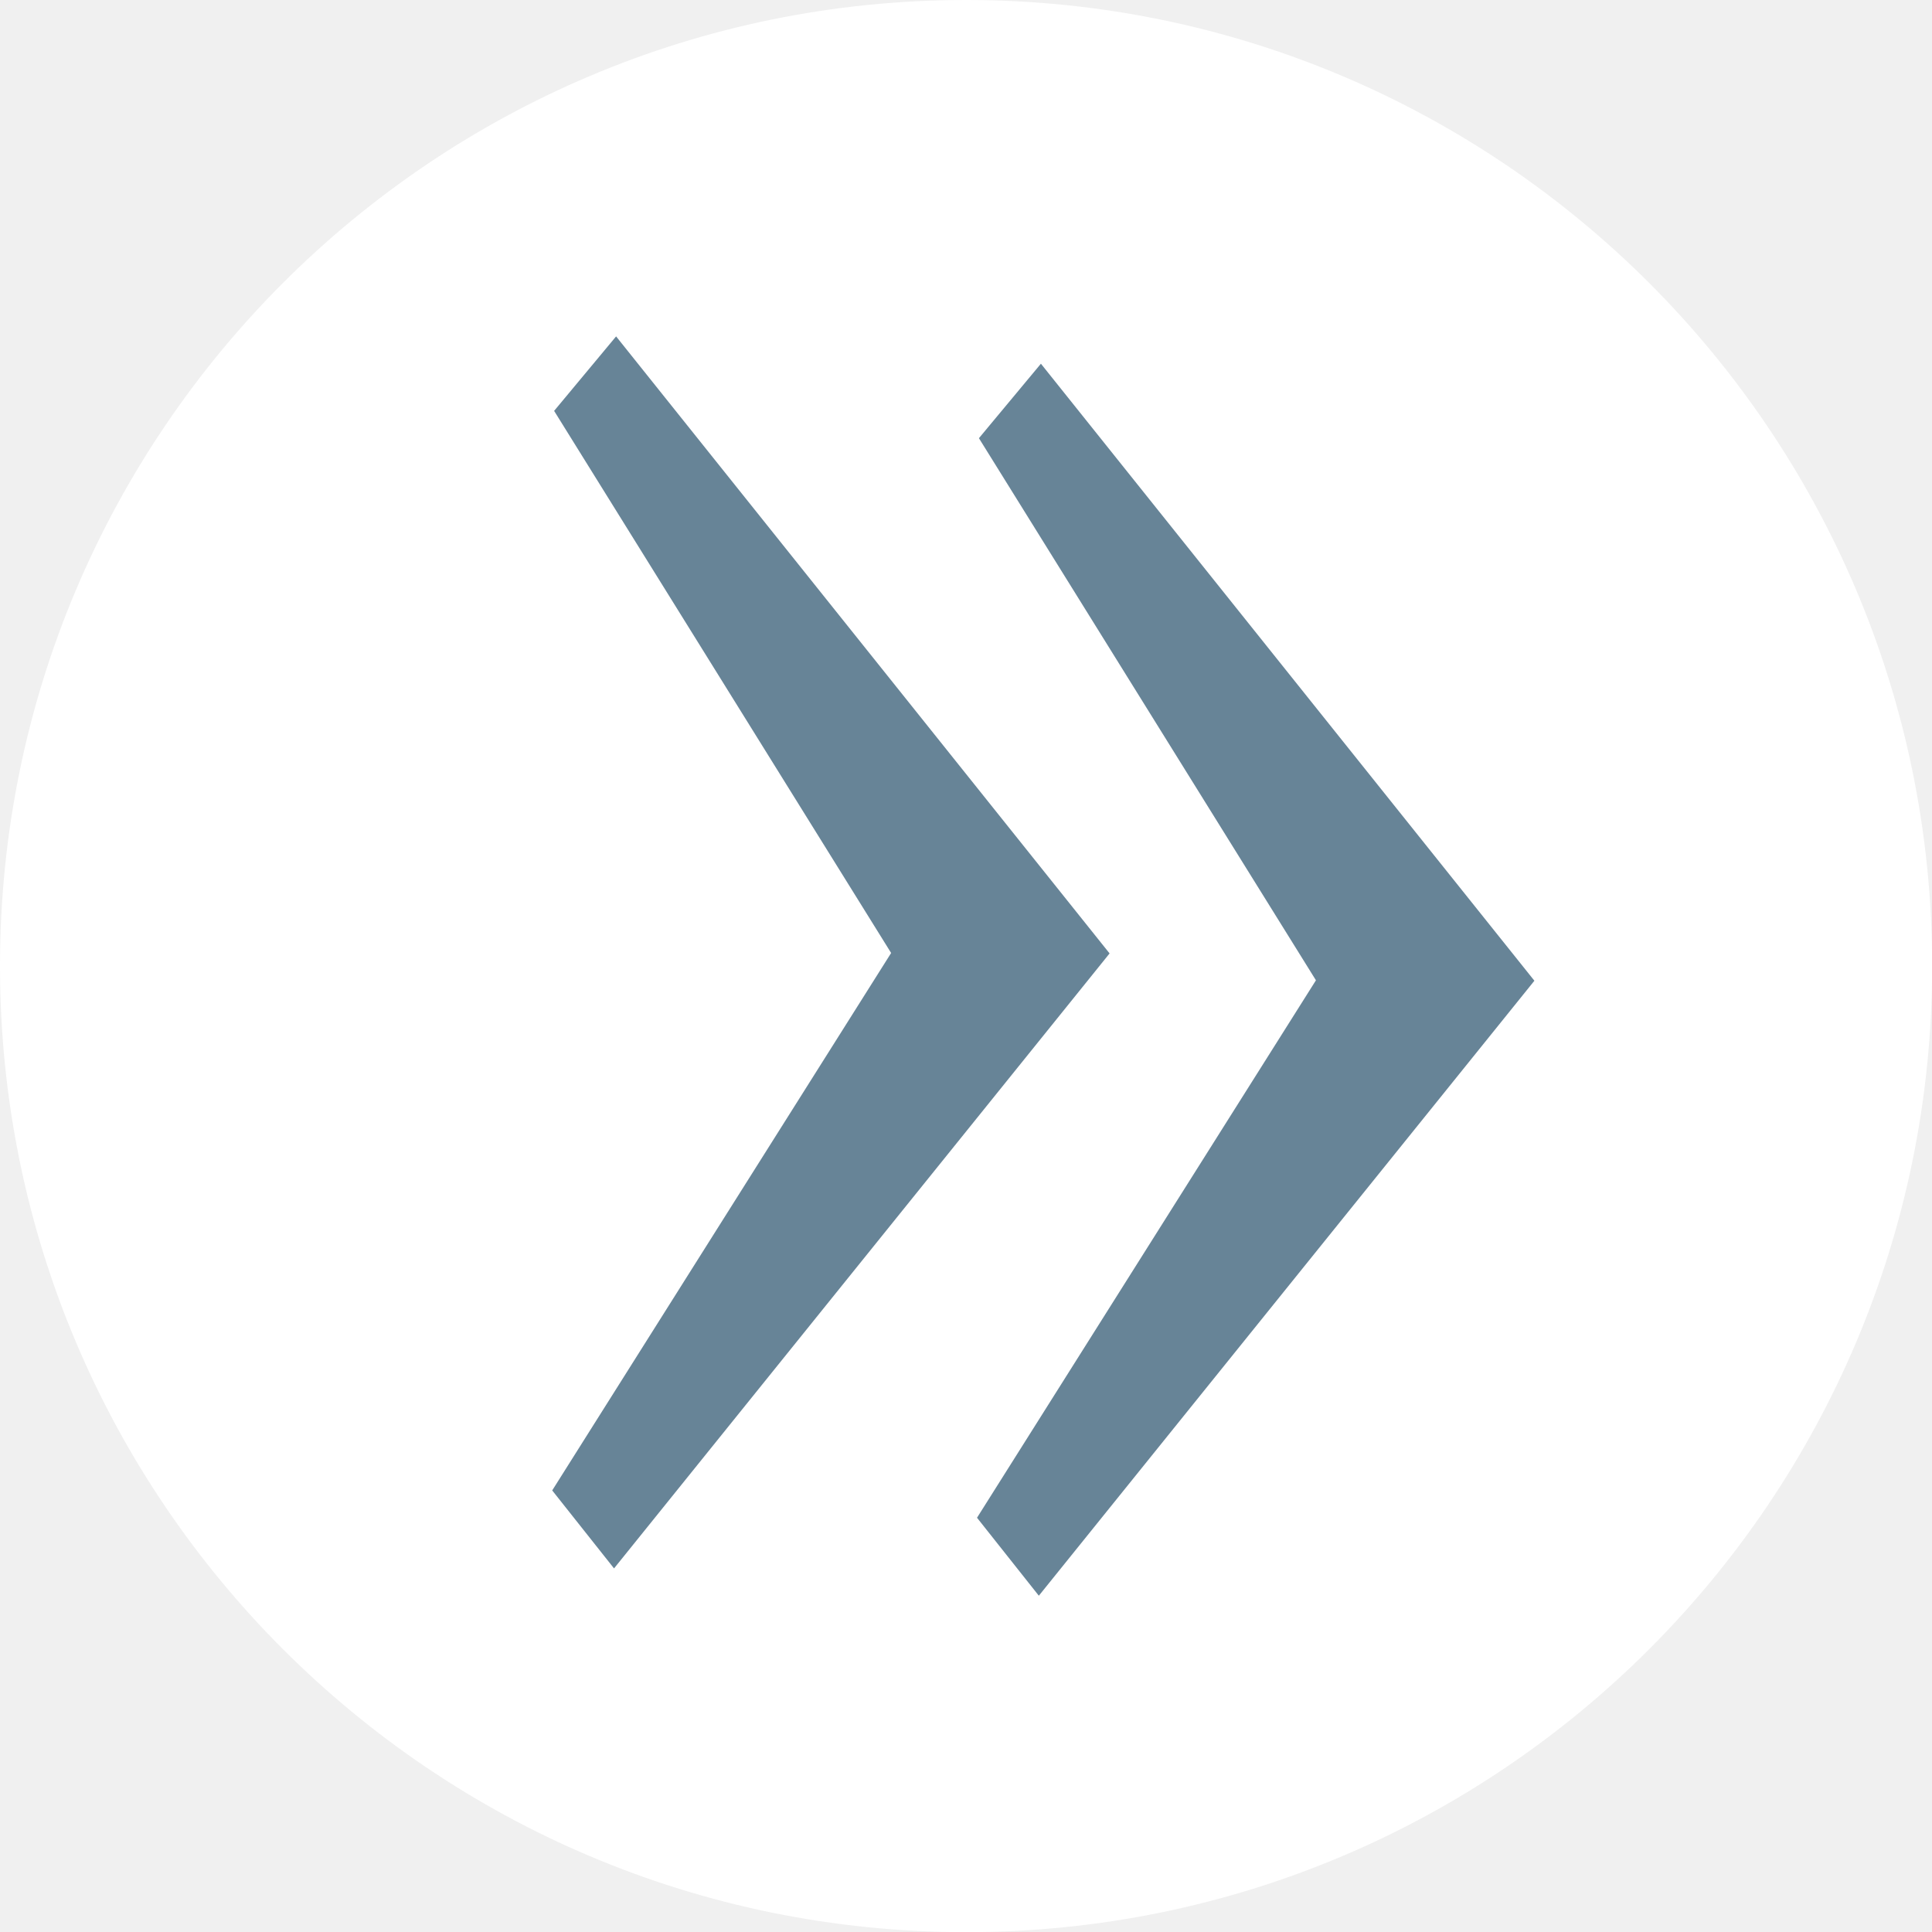
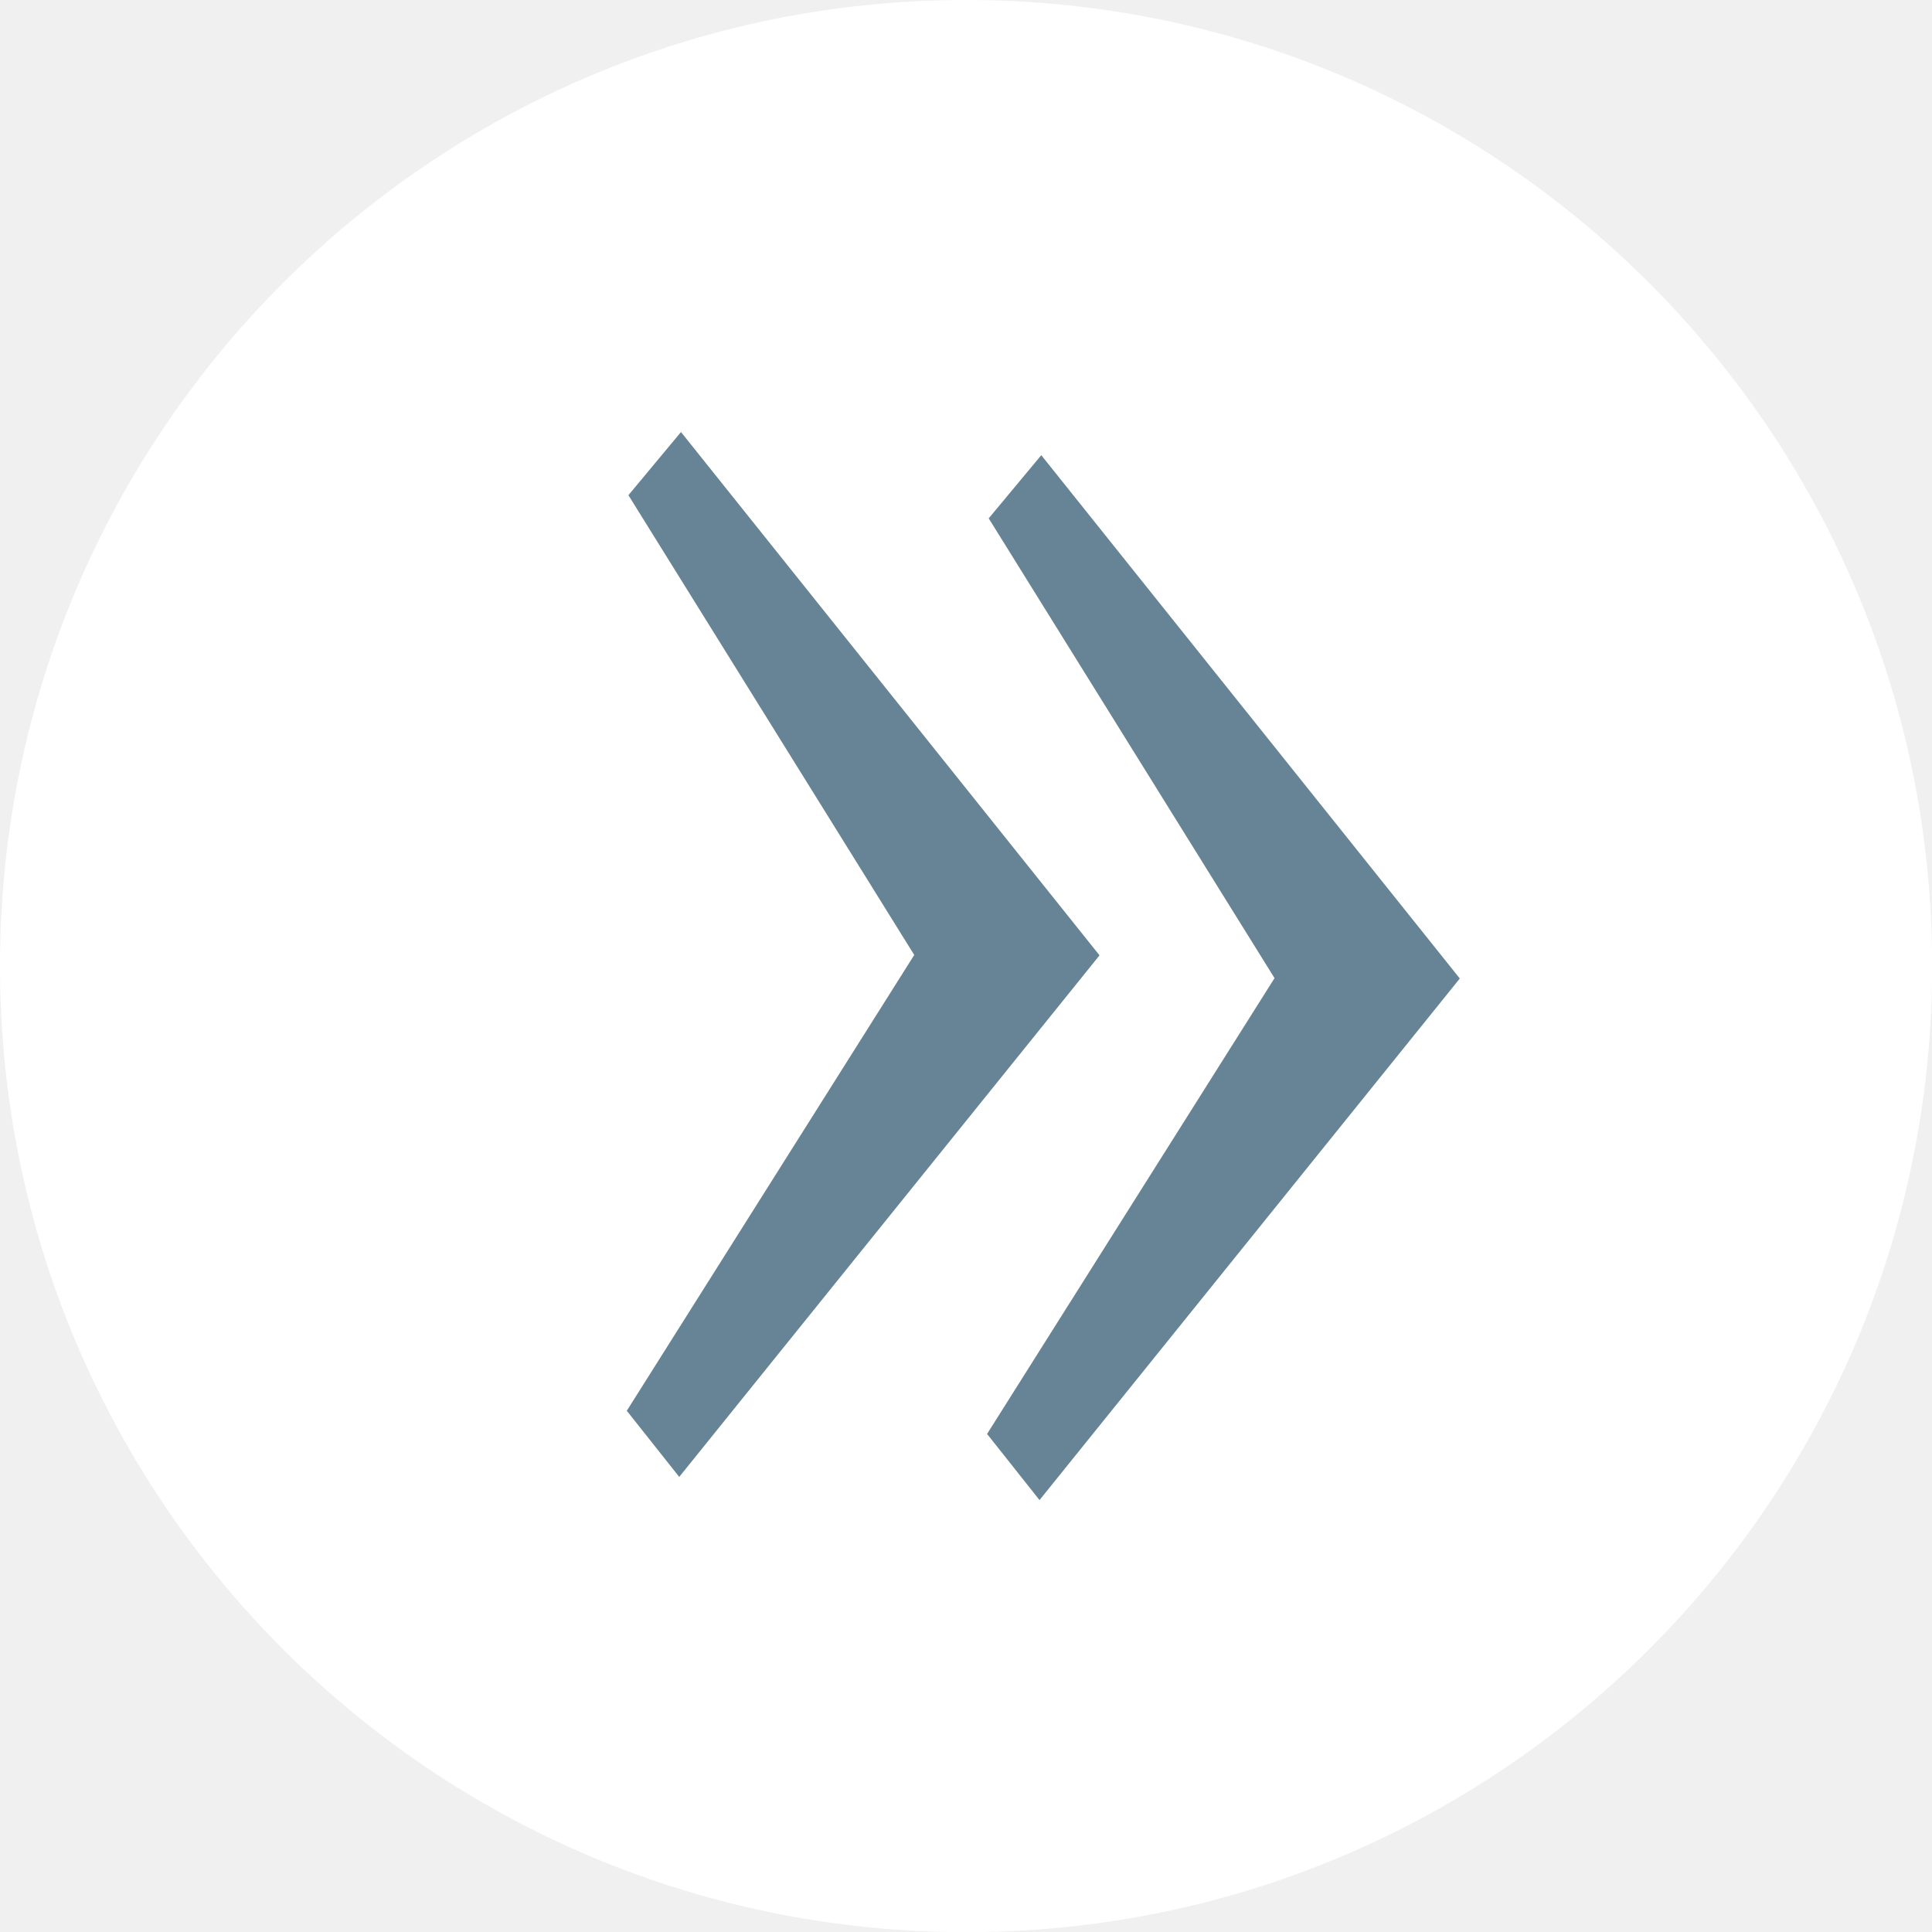
<svg xmlns="http://www.w3.org/2000/svg" xmlns:xlink="http://www.w3.org/1999/xlink" width="50" height="50" viewBox="0 0 13.229 13.229" version="1.1" id="svg2787">
  <defs id="defs2784">
    <linearGradient id="linearGradient11408">
      <stop style="stop-color:#20e551;stop-opacity:1;" offset="0.002" id="stop11404" />
      <stop style="stop-color:#349c4e;stop-opacity:1;" offset="1" id="stop11406" />
    </linearGradient>
    <linearGradient id="linearGradient11322">
      <stop style="stop-color:#f7fcfb;stop-opacity:1;" offset="0" id="stop11318" />
      <stop style="stop-color:#88d2b5;stop-opacity:1;" offset="1" id="stop11320" />
    </linearGradient>
    <linearGradient id="linearGradient8701">
      <stop style="stop-color:#b3fac8;stop-opacity:1;" offset="0" id="stop8697" />
      <stop style="stop-color:#00fd53;stop-opacity:1;" offset="1" id="stop8699" />
    </linearGradient>
    <linearGradient id="linearGradient17642">
      <stop style="stop-color:#00bc70;stop-opacity:1;" offset="0" id="stop17638" />
      <stop style="stop-color:#00bc70;stop-opacity:0;" offset="1" id="stop17640" />
    </linearGradient>
    <linearGradient xlink:href="#linearGradient29522" id="linearGradient31309" gradientUnits="userSpaceOnUse" gradientTransform="matrix(0.7932409,-0.6089079,0.7932409,0.6089079,4.892518,-8.867114)" x1="14.228" y1="-29.19" x2="3.659" y2="-18.62" />
    <linearGradient id="linearGradient29522">
      <stop style="stop-color:#d4a125;stop-opacity:1;" offset="0" id="stop29518" />
      <stop style="stop-color:#edd495;stop-opacity:1;" offset="1" id="stop29520" />
    </linearGradient>
    <linearGradient xlink:href="#linearGradient29522" id="linearGradient31385" gradientUnits="userSpaceOnUse" gradientTransform="matrix(-0.7932409,-0.6089079,-0.7932409,0.6089079,5.107999,-8.867114)" x1="14.228" y1="-29.19" x2="3.659" y2="-18.62" />
    <linearGradient xlink:href="#linearGradient29522" id="linearGradient29605" gradientUnits="userSpaceOnUse" gradientTransform="matrix(0.8001375,-0.6190755,0.8001375,0.6190755,17.50946,-0.3688092)" x1="14.228" y1="-29.19" x2="3.659" y2="-18.62" />
    <linearGradient xlink:href="#linearGradient21068" id="linearGradient83573-8" x1="22.327" y1="17.517" x2="28.831" y2="17.517" gradientUnits="userSpaceOnUse" gradientTransform="matrix(0.8725289,0,0,0.8233271,-2.722871,-7.416634)" />
    <linearGradient id="linearGradient21068">
      <stop style="stop-color:#19723e;stop-opacity:1;" offset="0" id="stop21062" />
      <stop style="stop-color:#2dcf67;stop-opacity:0.824;" offset="0.515" id="stop21064" />
      <stop style="stop-color:#cf2d2d;stop-opacity:0;" offset="1" id="stop21066" />
    </linearGradient>
    <linearGradient xlink:href="#linearGradient21076" id="linearGradient84484-3" x1="24.563" y1="12.671" x2="26.244" y2="12.671" gradientUnits="userSpaceOnUse" gradientTransform="matrix(0.8725289,0,0,0.8233271,-2.722871,-7.416634)" />
    <linearGradient id="linearGradient21076">
      <stop style="stop-color:#1e884f;stop-opacity:1;" offset="0.038" id="stop21070" />
      <stop style="stop-color:#17b682;stop-opacity:0.749;" offset="0.455" id="stop21072" />
      <stop style="stop-color:#69dec4;stop-opacity:0.7;" offset="1" id="stop21074" />
    </linearGradient>
    <radialGradient xlink:href="#linearGradient21055" id="radialGradient66391-0" cx="16.013" cy="18.754" fx="16.013" fy="18.754" r="8.276" gradientTransform="matrix(0.3015351,1.337455,-1.129338,0.1465893,25.18722,-11.26777)" gradientUnits="userSpaceOnUse" />
    <linearGradient id="linearGradient21055">
      <stop style="stop-color:#aaffc4;stop-opacity:1;" offset="0" id="stop21049" />
      <stop style="stop-color:#00fdac;stop-opacity:1;" offset="0.359" id="stop21051" />
      <stop style="stop-color:#00d981;stop-opacity:1;" offset="0.623" id="stop21057" />
      <stop style="stop-color:#00a715;stop-opacity:1;" offset="0.981" id="stop21053" />
    </linearGradient>
    <linearGradient xlink:href="#linearGradient61459" id="linearGradient61461-4" x1="54.535" y1="-88.887" x2="70.77" y2="-88.887" gradientUnits="userSpaceOnUse" gradientTransform="matrix(0.8045126,0,0,0.4162156,-38.69456,39.18533)" />
    <linearGradient id="linearGradient61459">
      <stop style="stop-color:#f8ecc0;stop-opacity:0.85;" offset="0" id="stop61455" />
      <stop style="stop-color:#fcfde9;stop-opacity:1;" offset="1" id="stop61457" />
    </linearGradient>
    <radialGradient xlink:href="#linearGradient17642" id="radialGradient17644" cx="17.264" cy="13.909" fx="17.264" fy="13.909" r="2.703" gradientTransform="matrix(-0.2127515,2.44664,-2.231765,-0.1940669,51.4745,-26.07139)" gradientUnits="userSpaceOnUse" />
    <radialGradient xlink:href="#linearGradient8701" id="radialGradient8703" cx="11.88" cy="21.375" fx="11.88" fy="21.375" r="9.475" gradientTransform="matrix(0.8337773,0,0,0.186939,34.12447,20.62778)" gradientUnits="userSpaceOnUse" />
    <linearGradient xlink:href="#linearGradient11322" id="linearGradient11324" x1="2.462" y1="22.038" x2="21.958" y2="22.038" gradientUnits="userSpaceOnUse" gradientTransform="matrix(0.8337773,0,0,0.8337773,33.84921,6.951596)" />
    <linearGradient xlink:href="#linearGradient11408" id="linearGradient11410" x1="2.633" y1="20.429" x2="21.601" y2="20.429" gradientUnits="userSpaceOnUse" gradientTransform="matrix(0.8337773,0,0,0.8337773,34.1027,6.951596)" />
    <linearGradient xlink:href="#linearGradient63860" id="linearGradient65275-5" gradientUnits="userSpaceOnUse" gradientTransform="matrix(0.6642157,0,0,0.8072664,1.878034,-1.311729)" x1="-4.886" y1="22.243" x2="31.319" y2="23.343" />
    <linearGradient id="linearGradient63860">
      <stop style="stop-color:#1b1b1b;stop-opacity:0" offset="0" id="stop63856" />
      <stop style="stop-color:#f7f7f7;stop-opacity:1;" offset="1" id="stop63858" />
    </linearGradient>
    <linearGradient xlink:href="#linearGradient21111" id="linearGradient63872-0" x1="2.214" y1="23.343" x2="31.319" y2="23.343" gradientUnits="userSpaceOnUse" gradientTransform="matrix(0.7243383,0,0,0.7249822,0.8700653,0.4085169)" />
    <linearGradient id="linearGradient21111">
      <stop style="stop-color:#0bd971;stop-opacity:1;" offset="0" id="stop21107" />
      <stop style="stop-color:#80ffb3;stop-opacity:1;" offset="1" id="stop21109" />
    </linearGradient>
    <linearGradient xlink:href="#linearGradient63860" id="linearGradient63862-3" x1="-4.886" y1="22.243" x2="31.319" y2="23.343" gradientUnits="userSpaceOnUse" gradientTransform="matrix(0.7243383,0,0,0.7249822,0.8700653,0.4085169)" />
    <linearGradient xlink:href="#linearGradient21727" id="linearGradient64363-4" x1="5.702" y1="22.951" x2="27.83" y2="22.951" gradientUnits="userSpaceOnUse" gradientTransform="matrix(0.6772691,0,0,0.7216639,1.91215,0.4857219)" />
    <linearGradient id="linearGradient21727">
      <stop style="stop-color:#c3e5dd;stop-opacity:1;" offset="0" id="stop21723" />
      <stop style="stop-color:#ffffff;stop-opacity:1;" offset="1" id="stop21725" />
    </linearGradient>
    <linearGradient xlink:href="#linearGradient21733" id="linearGradient64858-7" x1="8.565" y1="23.251" x2="24.967" y2="23.251" gradientUnits="userSpaceOnUse" gradientTransform="matrix(0.6654302,0,0,0.7446012,2.002262,0.140221)" />
    <linearGradient id="linearGradient21733">
      <stop style="stop-color:#ffffff;stop-opacity:1;" offset="0" id="stop21729" />
      <stop style="stop-color:#effff9;stop-opacity:1;" offset="1" id="stop21731" />
    </linearGradient>
    <radialGradient xlink:href="#linearGradient21741" id="radialGradient66381-3" cx="16.401" cy="22.166" fx="16.401" fy="22.166" r="4.702" gradientTransform="matrix(0.01616065,0.5691141,-0.9700096,0.03036334,34.30965,6.845738)" gradientUnits="userSpaceOnUse" />
    <linearGradient id="linearGradient21741">
      <stop style="stop-color:#484d4e;stop-opacity:1;" offset="0" id="stop21735" />
      <stop style="stop-color:#585e60;stop-opacity:0.996;" offset="0.67" id="stop21737" />
      <stop style="stop-color:#e6f6fb;stop-opacity:0.994;" offset="1" id="stop21739" />
    </linearGradient>
    <linearGradient xlink:href="#linearGradient21068" id="linearGradient83573-8-7" x1="22.327" y1="17.517" x2="28.831" y2="17.517" gradientUnits="userSpaceOnUse" gradientTransform="matrix(0.7724669,0,0,0.8110304,0.06312567,-1.119173)" />
    <linearGradient xlink:href="#linearGradient21076" id="linearGradient84484-3-6" x1="24.563" y1="12.671" x2="26.244" y2="12.671" gradientUnits="userSpaceOnUse" gradientTransform="matrix(0.7724669,0,0,0.8110304,0.06312567,-1.119173)" />
    <radialGradient xlink:href="#linearGradient21055" id="radialGradient66391-0-7" cx="16.013" cy="18.754" fx="16.013" fy="18.754" r="8.276" gradientTransform="matrix(0.3070299,1.884384,-1.149917,0.2065345,26.39631,-23.75415)" gradientUnits="userSpaceOnUse" />
    <linearGradient xlink:href="#linearGradient61459-1" id="linearGradient61461-4-6" x1="54.535" y1="-88.887" x2="70.77" y2="-88.887" gradientUnits="userSpaceOnUse" gradientTransform="matrix(0.7001275,0,0,0.7350795,-31.0237,71.70346)" />
    <linearGradient id="linearGradient61459-1">
      <stop style="stop-color:#ed7a59;stop-opacity:0.85;" offset="0" id="stop61455-5" />
      <stop style="stop-color:#ffeb84;stop-opacity:1;" offset="1" id="stop61457-1" />
    </linearGradient>
    <radialGradient xlink:href="#linearGradient26494" id="radialGradient26524" cx="225.725" cy="80.745" fx="225.725" fy="80.745" r="53.882" gradientTransform="matrix(0.1787503,0,0,0.03689184,-32.93899,28.14946)" gradientUnits="userSpaceOnUse" />
    <linearGradient id="linearGradient26494">
      <stop style="stop-color:#99a29f;stop-opacity:0.322;" offset="0.011" id="stop26522" />
      <stop style="stop-color:#99a29f;stop-opacity:1;" offset="0.528" id="stop26490" />
      <stop style="stop-color:#99a29f;stop-opacity:0.239;" offset="0.99" id="stop26498" />
    </linearGradient>
    <linearGradient xlink:href="#linearGradient23178" id="linearGradient23180" x1="195.85" y1="74.169" x2="250.628" y2="74.642" gradientUnits="userSpaceOnUse" gradientTransform="matrix(0.2101071,0,0,0.1215202,-34.62946,13.58438)" />
    <linearGradient id="linearGradient23178">
      <stop style="stop-color:#32d274;stop-opacity:1;" offset="0" id="stop23174" />
      <stop style="stop-color:#1f894b;stop-opacity:1;" offset="1" id="stop23176" />
    </linearGradient>
    <radialGradient xlink:href="#linearGradient10987" id="radialGradient10989" cx="182.714" cy="129.24" fx="182.714" fy="129.24" r="73.186" gradientTransform="matrix(0.1459242,-0.00321448,0.00112825,0.04982063,-17.48404,15.25418)" gradientUnits="userSpaceOnUse" />
    <linearGradient id="linearGradient10987">
      <stop style="stop-color:#b6fed6;stop-opacity:0.998;" offset="0" id="stop10985" />
      <stop style="stop-color:#01ee75;stop-opacity:1;" offset="1" id="stop10983" />
    </linearGradient>
    <linearGradient xlink:href="#linearGradient25653" id="linearGradient25655" x1="236.925" y1="58.199" x2="274.217" y2="58.199" gradientUnits="userSpaceOnUse" gradientTransform="matrix(0.2077166,0,0,0.1787159,-34.0242,8.964821)" />
    <linearGradient id="linearGradient25653">
      <stop style="stop-color:#00bc70;stop-opacity:1;" offset="0" id="stop25649" />
      <stop style="stop-color:#00af68;stop-opacity:0.998;" offset="1" id="stop25651" />
    </linearGradient>
    <linearGradient xlink:href="#linearGradient25665" id="linearGradient25667" x1="175.371" y1="67.037" x2="264.754" y2="67.037" gradientUnits="userSpaceOnUse" gradientTransform="matrix(0.1948145,0,0,0.08206342,-30.60122,14.96389)" />
    <linearGradient id="linearGradient25665">
      <stop style="stop-color:#fffdfd;stop-opacity:1;" offset="0" id="stop25661" />
      <stop style="stop-color:#cdcdcd;stop-opacity:1;" offset="1" id="stop25663" />
    </linearGradient>
    <linearGradient xlink:href="#linearGradient23168" id="linearGradient23170" x1="24.265" y1="166.045" x2="156.764" y2="166.045" gradientUnits="userSpaceOnUse" />
    <linearGradient id="linearGradient23168">
      <stop style="stop-color:#65f0aa;stop-opacity:1;" offset="0" id="stop23166" />
      <stop style="stop-color:#5fe8a3;stop-opacity:1;" offset="0.397" id="stop25657" />
      <stop style="stop-color:#0d8246;stop-opacity:1;" offset="1" id="stop23164" />
    </linearGradient>
    <radialGradient xlink:href="#linearGradient20194" id="radialGradient20188" cx="56.814" cy="123.64" fx="56.814" fy="123.64" r="25.544" gradientTransform="matrix(0.1281097,0.6883352,-0.4548359,0.2774543,57.40055,-59.13106)" gradientUnits="userSpaceOnUse" />
    <linearGradient id="linearGradient20194">
      <stop style="stop-color:#dffff4;stop-opacity:1;" offset="0" id="stop20190" />
      <stop style="stop-color:#18f791;stop-opacity:0.996;" offset="0.5" id="stop23108" />
      <stop style="stop-color:#00c36f;stop-opacity:0.996;" offset="1" id="stop20192" />
    </linearGradient>
    <linearGradient xlink:href="#linearGradient21068" id="linearGradient24354" gradientUnits="userSpaceOnUse" gradientTransform="matrix(0.8520488,0,0,0.8945853,-0.739344,-1.340035)" x1="22.327" y1="17.517" x2="28.831" y2="17.517" />
    <linearGradient xlink:href="#linearGradient21076" id="linearGradient24356" gradientUnits="userSpaceOnUse" gradientTransform="matrix(0.8520488,0,0,0.8945853,-0.739344,-1.340035)" x1="24.563" y1="12.671" x2="26.244" y2="12.671" />
    <radialGradient xlink:href="#linearGradient23104" id="radialGradient23106" cx="202.584" cy="-5.714" fx="202.584" fy="-5.714" r="44.126" gradientTransform="matrix(-0.1344801,-0.0060009,0.00142355,-0.04642894,39.25108,12.8643)" gradientUnits="userSpaceOnUse" />
    <linearGradient id="linearGradient23104">
      <stop style="stop-color:#a09d99;stop-opacity:1;" offset="0.237" id="stop23100" />
      <stop style="stop-color:#d3d3d3;stop-opacity:1;" offset="1" id="stop23102" />
    </linearGradient>
    <linearGradient xlink:href="#linearGradient23168" id="linearGradient33844" gradientUnits="userSpaceOnUse" x1="24.265" y1="166.045" x2="156.764" y2="166.045" />
    <linearGradient xlink:href="#linearGradient23168" id="linearGradient33846" gradientUnits="userSpaceOnUse" x1="24.265" y1="166.045" x2="156.764" y2="166.045" />
  </defs>
  <g id="layer1">
    <g id="g117847" transform="translate(-85.68201,-18.42902)">
      <path id="rect29651" style="fill:#b89644;fill-opacity:1;fill-rule:evenodd;stroke-width:0.253" d="m -35.605,27.319 c -0.493,-1e-6 -0.985,0.145 -1.362,0.435 l -11.147,8.557 h 0.002 V 52.708 h 25.015 V 36.311 h 0.002 L -34.243,27.754 c -0.377,-0.29 -0.87,-0.435 -1.363,-0.435 z" />
      <rect style="mix-blend-mode:multiply;fill:#ddd3d3;fill-opacity:1;fill-rule:evenodd;stroke-width:0.259" id="rect31549-1" width="22.808" height="19.408" x="-46.973" y="31.063" />
      <rect style="fill:#ffffff;fill-rule:evenodd;stroke-width:0.265" id="rect31549" width="22.101" height="20.893" x="-46.656" y="31.253" />
      <text xml:space="preserve" style="font-style:normal;font-weight:normal;font-size:15.525px;line-height:1.25;font-family:sans-serif;fill:#000000;fill-opacity:1;stroke:none;stroke-width:0.243" x="-31.271" y="52.283" id="text33454" transform="matrix(0.9981024,0.2998089,-0.2238531,0.9346605,0,0)">
        <tspan id="tspan33452" style="font-style:normal;font-variant:normal;font-weight:bold;font-stretch:normal;font-size:15.525px;font-family:Amiri;-inkscape-font-specification:'Amiri Bold';fill:#ff2e2e;fill-opacity:1;stroke-width:0.243" x="-31.271" y="52.283">@</tspan>
      </text>
      <path id="path31562" style="mix-blend-mode:normal;fill:#c5a761;fill-opacity:1;stroke:#000000;stroke-width:0;stroke-linecap:butt;stroke-linejoin:miter;stroke-dasharray:none;stroke-opacity:1" d="m -24.548,36.496 -11.088,7.975 -11.019,-7.925 v 2.948 l 9.954,8.797 h 1.995 l -0.003,-0.05 h 0.208 l 9.953,-8.798 z" />
      <g id="g31560" transform="matrix(1,0,0,0.991651,-40.60526,66.98862)">
        <g id="g31553">
          <path id="rect29033-76-4" style="fill:url(#linearGradient31309);fill-opacity:1;fill-rule:evenodd;stroke-width:0.295" d="m -7.509,-30.936 v 16.535 c 0.453,10e-7 0.906,-0.133 1.253,-0.399 l 10.25,-7.868 -10.25,-7.868 c -0.347,-0.266 -0.8,-0.399 -1.253,-0.399 z" />
          <path id="rect29033-76-4-0" style="fill:url(#linearGradient31385);fill-opacity:1;fill-rule:evenodd;stroke-width:0.295" d="m 17.51,-30.936 v 16.535 c -0.453,10e-7 -0.906,-0.133 -1.253,-0.399 L 6.007,-22.668 16.257,-30.537 c 0.347,-0.266 0.8,-0.399 1.253,-0.399 z" />
        </g>
        <path id="rect29033-76-0" style="fill:#b89644;fill-opacity:1;fill-rule:evenodd;stroke-width:0.319" d="m 5,-23.668 c -0.473,-1e-6 -0.945,0.149 -1.307,0.448 l -10.696,8.82 H 17.003 L 6.307,-23.221 C 5.945,-23.519 5.473,-23.668 5,-23.668 Z" />
        <path id="rect29033-76" style="fill:url(#linearGradient29605);fill-opacity:1;fill-rule:evenodd;stroke-width:0.299" d="m 5,-22.806 c -0.457,-1e-6 -0.913,0.135 -1.264,0.406 l -10.339,8 H 16.603 L 6.264,-22.4 c -0.35,-0.271 -0.807,-0.406 -1.264,-0.406 z" />
      </g>
    </g>
    <g id="g17118">
      <path id="path59980-7-4-2-7-3-6" style="fill:#00b635;fill-opacity:1;fill-rule:evenodd;stroke:#ffffff;stroke-width:0;stroke-dasharray:none;stroke-opacity:1" d="m 37.939,25.076 a 6.097,1.786 0 0 0 6.091,1.73 6.097,1.786 0 0 0 6.091,-1.73 z" />
      <path id="path59980-7-4-2-7-3" style="fill:url(#radialGradient8703);fill-rule:evenodd;stroke:#ffffff;stroke-width:0" d="m 51.661,24.624 c -10e-7,0.788 -3.417,1.427 -7.631,1.427 -2.553,0 -4.661,-0.303 -6.047,-0.663 -0.902,-0.234 -1.585,-0.453 -1.585,-0.764 -10e-7,-0.788 3.417,-1.427 7.631,-1.427 4.215,0 7.631,0.639 7.631,1.427 z" />
      <path style="fill:#00b635;fill-opacity:0;stroke:url(#linearGradient11410);stroke-width:0.584;stroke-linecap:round;stroke-linejoin:round;stroke-miterlimit:8;stroke-dasharray:none;stroke-opacity:1;paint-order:fill markers stroke;stop-color:#000000" d="m 36.589,24.437 c 0.919,-0.638 4.098,-1.18 7.313,-1.18 3.216,0 7.143,0.737 7.918,1.454" id="path10396-9" />
      <g id="g10453" transform="matrix(0.8337773,0,0,0.8337773,34.30774,6.715709)">
        <g id="g16335" transform="matrix(0.8694753,0,0,0.8694753,1.520244,10.32853)">
          <path style="fill:#39ffba;fill-opacity:1;stroke:#000000;stroke-width:0;stroke-linecap:butt;stroke-linejoin:miter;stroke-dasharray:none;stroke-opacity:1" d="m 18.546,2.707 c 0.35,-0.33 2.053,-1.849 3.492,-0.653 1.203,1 1.27,3.045 -0.317,4.528 -1.587,1.482 -3.088,1.806 -3.665,2.399 -0.577,0.593 -0.923,0.539 -1.097,0.35 -0.018,-1.161 0.468,-1.627 0.952,-1.886 1.039,-0.404 2.828,-1.186 3.521,-2.156 0.693,-0.97 1.01,-1.861 0.202,-2.481 C 20.826,2.187 19.008,3.482 18.691,4.156 18.345,4.889 17.919,3.299 18.489,2.761 Z" id="path66789-2" />
          <path style="fill:url(#linearGradient83573-8);fill-opacity:1;stroke:#000000;stroke-width:0;stroke-linecap:butt;stroke-linejoin:miter;stroke-dasharray:none;stroke-opacity:1" d="m 18.171,7.295 c 1.47,-0.621 2.926,-1.213 3.554,-2.486 0.367,-0.809 0.65,-0.884 0.303,0.155 -0.347,1.04 -0.755,1.425 -1.388,1.906 -0.633,0.481 -0.775,0.789 -0.082,0.385 0.694,-0.404 1.571,-1.29 1.714,-1.675 0.143,-0.385 0.221,0.149 -0.677,1.074 -1.111,1.144 -3.153,2.068 -3.7,2.488 -0.31,0.239 -0.723,0.647 -1.054,0.714 -0.185,0.037 -0.003,-0.018 0.004,-0.194 0.595,-1.741 0.005,-1.631 1.325,-2.367 z" id="path68033-3" />
          <path style="fill:url(#linearGradient84484-3);fill-opacity:1;stroke:#000000;stroke-width:0;stroke-linecap:butt;stroke-linejoin:miter;stroke-dasharray:none;stroke-opacity:1" d="m 19.772,1.839 c 0.198,0.222 0.486,0.573 0.369,1.07 0,0 -0.926,0.461 -1.352,1.16 C 18.602,4.377 18.647,2.974 18.842,2.457 19.217,2.126 19.5,1.975 19.772,1.839 Z" id="path68035-7" />
        </g>
        <path id="path60967-91" style="fill:url(#radialGradient66391-0);fill-opacity:1;fill-rule:evenodd;stroke:#576e14;stroke-width:0;stroke-dasharray:none;stroke-opacity:1" d="m 11.875,8.719 c -3.364,-0.011 -6.108,0.747 -6.236,2.052 -0.026,0.432 0.004,0.884 0.098,1.351 0.194,0.967 0.427,4.3 0.771,6.037 0.173,0.875 0.843,2.129 1.407,2.748 0.974,1.07 2.117,1.557 4.03,1.557 1.757,0 2.906,-0.399 3.747,-1.323 0.604,-0.664 1.163,-2.013 1.46,-3.01 0.303,-1.018 1.008,-4.862 1.144,-5.894 0.068,-0.518 0.072,-0.876 0.09,-1.427 -1.292,-1.745 -5.097,-2.086 -6.51,-2.091 z" />
        <path id="path60967-9-0" style="mix-blend-mode:normal;fill:url(#radialGradient17644);fill-opacity:1;fill-rule:evenodd;stroke:#576e14;stroke-width:0;stroke-dasharray:none;stroke-opacity:1" d="m 13.681,22.275 c 2.699,-0.155 3.373,-3.723 3.926,-6.211 0.253,-1.137 0.494,-2.135 0.616,-3.309 0.067,-0.645 0.233,-1.385 0.161,-1.965 0.247,-0.308 -0.15,-0.49 -0.224,-0.627 -0.008,0.085 -0.017,0.17 -0.027,0.255 -0.195,0.907 -1.199,0.997 -2.771,1.453 0.091,2.185 -0.229,9.377 -1.681,10.404 z" />
        <ellipse style="fill:none;fill-opacity:1;fill-rule:evenodd;stroke:#ffffff;stroke-width:0.645;stroke-dasharray:none;stroke-opacity:1" id="path59980-7-4-2-7" cx="12.051" cy="10.291" rx="6.206" ry="1.571" />
        <g id="g16307" transform="matrix(0.8868312,0,0,0.8694753,1.661874,7.889693)">
          <ellipse style="fill:none;fill-rule:evenodd;stroke:#000000;stroke-width:0;stroke-dasharray:none;stroke-opacity:1" id="path59980-7-4-6" cx="11.71" cy="2.777" rx="6.445" ry="1.506" />
          <path id="path59980-7-4-5-9" style="fill:url(#linearGradient61461-4);fill-opacity:1;fill-rule:evenodd;stroke:#000000;stroke-width:0;stroke-dasharray:none;stroke-opacity:1" d="M 11.599,1.203 C 8.04,1.203 5.094,1.945 5.094,2.777 5.438,3.379 6.769,3.589 7.141,3.746 8.237,3.195 8.575,3.122 11.595,3.121 c 2.969,4.463e-4 3.749,0.169 4.647,0.617 -0.188,0.141 2.138,-0.329 2.096,-0.961 1.05e-4,-0.832 -2.625,-1.575 -6.738,-1.575 z" />
          <path id="path59980-7-4-8-5" style="fill:#803300;fill-opacity:1;fill-rule:evenodd;stroke:#000000;stroke-width:0;stroke-dasharray:none;stroke-opacity:1" d="M 11.604,2.998 C 8.714,2.998 7.546,3.467 7.238,3.652 7.802,4.035 10.18,4.354 11.91,4.354 14.03,4.279 15.893,4.03 16.288,3.658 15.69,3.358 14.351,2.983 11.604,2.998 Z" />
        </g>
      </g>
      <path style="fill:#00ff00;fill-opacity:0;stroke:url(#linearGradient11324);stroke-width:0.75;stroke-linecap:round;stroke-linejoin:round;stroke-miterlimit:8;stroke-dasharray:none;stroke-opacity:1;paint-order:fill markers stroke;stop-color:#000000" d="m 36.618,24.662 c 0.179,0.536 4.009,1.303 7.282,1.303 3.273,0 7.105,-0.491 7.882,-1.095" id="path10396" />
    </g>
    <g id="g2653" transform="matrix(0.8580105,0,0,0.7355551,-27.88496,5.860708)">
      <path id="path59980-7-4-4-38-6-6" style="fill:#509e8f;fill-opacity:1;fill-rule:evenodd;stroke:url(#linearGradient65275-5);stroke-width:0" d="m 22.68,17.532 c 0,3.788 -5.163,5.761 -9.487,5.854 -4.324,0.093 -9.745,-2.128 -9.845,-5.854 -0.091,-3.41 4.328,-6.177 9.666,-6.177 5.338,0 9.666,2.766 9.666,6.177 z" />
      <ellipse style="fill:url(#linearGradient63872-0);fill-opacity:1;fill-rule:evenodd;stroke:url(#linearGradient63862-3);stroke-width:0;stroke-dasharray:none;stroke-opacity:1" id="path59980-7-4-4-38-8" cx="13.015" cy="17.332" rx="10.541" ry="5.548" />
      <path style="fill:url(#linearGradient64363-4);fill-opacity:1;fill-rule:evenodd;stroke:#000000;stroke-width:0;stroke-dasharray:none;stroke-opacity:1" d="m 13.268,13.161 a 7.494,3.887 0 0 0 -7.494,3.887 7.494,3.887 0 0 0 7.494,3.887 7.494,3.887 0 0 0 7.493,-3.887 7.494,3.887 0 0 0 -7.493,-3.887 z" id="path59980-7-4-4-3-2-6" />
      <path style="fill:url(#linearGradient64858-7);fill-opacity:1;fill-rule:evenodd;stroke:none;stroke-width:0;stroke-dasharray:none;stroke-opacity:1" d="m 13.159,14.549 a 5.457,2.904 0 0 1 5.457,2.904 5.457,2.904 0 0 1 -5.457,2.903 5.457,2.904 0 0 1 -5.457,-2.903 5.457,2.904 0 0 1 5.457,-2.904 z" id="path64850-0" />
      <ellipse style="fill:url(#radialGradient66381-3);fill-opacity:1;fill-rule:evenodd;stroke-width:0.3" id="path66164-3" cx="12.909" cy="16.996" rx="3.632" ry="2.137" />
      <path id="path88587-9-5" style="mix-blend-mode:darken;fill:#272626;fill-opacity:0.429;fill-rule:evenodd;stroke-width:0.3" d="m 13.968,11.785 a 3.944,9.83 65.368 0 0 -3.685,5.646 3.944,9.83 65.368 0 0 10.613,-0.548 3.944,9.83 65.368 0 0 2.163,-1.134 10.51,5.344 0 0 0 -9.091,-3.964 z" />
      <path style="fill:#39ffba;fill-opacity:1;stroke:#000000;stroke-width:0;stroke-linecap:butt;stroke-linejoin:miter;stroke-dasharray:none;stroke-opacity:1" d="m 18.893,8.853 c 0.31,-0.325 1.817,-1.821 3.091,-0.643 1.065,0.985 1.124,3 -0.281,4.46 -1.405,1.46 -2.734,1.779 -3.245,2.363 -0.511,0.584 -0.818,0.531 -0.971,0.345 -0.016,-1.144 0.414,-1.603 0.843,-1.858 0.92,-0.398 2.504,-1.168 3.117,-2.124 0.613,-0.956 0.894,-1.833 0.179,-2.444 -0.715,-0.611 -2.325,0.665 -2.606,1.329 -0.306,0.722 -0.683,-0.844 -0.179,-1.374 z" id="path66789-2-8" />
      <path style="fill:url(#linearGradient83573-8-7);fill-opacity:1;stroke:#000000;stroke-width:0;stroke-linecap:butt;stroke-linejoin:miter;stroke-dasharray:none;stroke-opacity:1" d="m 18.561,13.372 c 1.302,-0.612 2.591,-1.195 3.147,-2.449 0.325,-0.797 0.576,-0.871 0.269,0.153 -0.307,1.024 -0.668,1.404 -1.228,1.878 -0.56,0.474 -0.686,0.778 -0.072,0.379 0.614,-0.398 1.391,-1.271 1.517,-1.65 0.126,-0.379 0.195,0.147 -0.6,1.058 -0.984,1.127 -2.792,2.037 -3.275,2.451 -0.274,0.235 -0.64,0.637 -0.933,0.703 -0.163,0.037 -0.003,-0.017 0.003,-0.191 0.527,-1.715 0.005,-1.607 1.173,-2.332 z" id="path68033-3-0" />
      <path style="fill:url(#linearGradient84484-3-6);fill-opacity:1;stroke:#000000;stroke-width:0;stroke-linecap:butt;stroke-linejoin:miter;stroke-dasharray:none;stroke-opacity:1" d="m 19.978,7.998 c 0.175,0.218 0.431,0.564 0.327,1.054 0,0 -0.82,0.454 -1.197,1.143 -0.166,0.303 -0.125,-1.079 0.047,-1.588 0.332,-0.326 0.582,-0.474 0.823,-0.609 z" id="path68035-7-9" />
      <path id="path60967-91-1" style="fill:url(#radialGradient66391-0-7);fill-opacity:1;fill-rule:evenodd;stroke:#576e14;stroke-width:0;stroke-dasharray:none;stroke-opacity:1" d="m 12.841,3.99 c -3.425,0 -6.22,1.468 -6.35,3.306 -0.026,0.609 0.004,1.245 0.099,1.904 0.197,1.362 0.33,2.655 0.697,3.847 0.992,3.225 2.549,5.579 5.623,5.579 3.075,0 4.631,-2.354 5.623,-5.579 0.367,-1.192 0.587,-2.474 0.696,-3.847 0.058,-0.731 0.047,-1.44 -0.027,-2.117 C 18.879,5.346 16.133,3.99 12.841,3.99 Z" />
      <path id="path60967-9-0-3" style="mix-blend-mode:normal;fill:#00bc70;fill-opacity:1;fill-rule:evenodd;stroke:#576e14;stroke-width:0;stroke-dasharray:none;stroke-opacity:1" d="m 13.752,18.524 c 2.541,-0.385 3.905,-2.593 4.805,-5.518 0.367,-1.192 0.587,-2.474 0.697,-3.847 0.058,-0.731 0.047,-1.44 -0.027,-2.117 -0.032,-0.169 -0.086,-0.334 -0.162,-0.494 -0.008,0.1 -0.017,0.199 -0.028,0.298 -0.199,1.059 -1.324,1.971 -2.925,2.504 a 3.141,6.717 0 0 1 0.021,0.109 3.141,6.717 0 0 1 0.028,0.157 3.141,6.717 0 0 1 0.026,0.158 3.141,6.717 0 0 1 0.024,0.16 3.141,6.717 0 0 1 0.022,0.161 3.141,6.717 0 0 1 0.02,0.162 3.141,6.717 0 0 1 0.018,0.163 3.141,6.717 0 0 1 0.016,0.164 3.141,6.717 0 0 1 0.015,0.165 3.141,6.717 0 0 1 0.012,0.165 3.141,6.717 0 0 1 0.011,0.166 3.141,6.717 0 0 1 0.009,0.166 3.141,6.717 0 0 1 0.007,0.167 3.141,6.717 0 0 1 0.005,0.167 3.141,6.717 0 0 1 0.003,0.167 3.141,6.717 0 0 1 7.72e-4,0.168 3.141,6.717 0 0 1 -0.009,0.502 3.141,6.717 0 0 1 -0.026,0.499 3.141,6.717 0 0 1 -0.044,0.494 3.141,6.717 0 0 1 -0.061,0.485 3.141,6.717 0 0 1 -0.078,0.474 3.141,6.717 0 0 1 -0.094,0.461 3.141,6.717 0 0 1 -0.11,0.444 3.141,6.717 0 0 1 -0.125,0.425 3.141,6.717 0 0 1 -0.139,0.404 3.141,6.717 0 0 1 -0.153,0.381 3.141,6.717 0 0 1 -0.166,0.355 3.141,6.717 0 0 1 -0.178,0.327 3.141,6.717 0 0 1 -0.189,0.298 3.141,6.717 0 0 1 -0.199,0.267 3.141,6.717 0 0 1 -0.208,0.235 3.141,6.717 0 0 1 -0.215,0.201 3.141,6.717 0 0 1 -0.222,0.166 3.141,6.717 0 0 1 -0.227,0.13 3.141,6.717 0 0 1 -0.157,0.063 z" />
      <ellipse style="fill:none;fill-rule:evenodd;stroke:#000000;stroke-width:0;stroke-dasharray:none;stroke-opacity:1" id="path59980-7-4-6-5" cx="12.841" cy="7.403" rx="5.609" ry="2.66" />
      <path id="path59980-7-4-5-9-2" style="fill:url(#linearGradient61461-4-6);fill-opacity:1;fill-rule:evenodd;stroke:#000000;stroke-width:0;stroke-dasharray:none;stroke-opacity:1" d="M 12.745,4.622 C 9.647,4.622 7.084,5.934 7.084,7.403 7.084,7.564 7.217,8.071 7.541,8.348 8.734,6.962 10.172,6.401 12.8,6.4 c 2.583,7.883e-4 4.778,0.689 5.444,1.884 -0.163,0.249 0.46,-0.467 0.364,-0.881 9.2e-5,-1.469 -2.284,-2.781 -5.864,-2.781 z" />
      <path style="mix-blend-mode:multiply;fill:#8e6b36;fill-opacity:0.441;stroke:#000000;stroke-width:0;stroke-linecap:butt;stroke-linejoin:miter;stroke-dasharray:none;stroke-opacity:1" d="m 7.519,8.379 c 0,0 -1.262,-1.21 0.553,-2.511 C 8.677,5.434 9.353,5.18 9.921,5.028 10.579,4.853 11.404,4.713 11.404,4.713 c 0,0 -0.229,1.27 -0.365,1.812 -2.626,0.412 -3.521,1.854 -3.521,1.854 z" id="path88626-1" />
      <ellipse style="fill:none;fill-rule:evenodd;stroke:#ffffff;stroke-width:0.92;stroke-dasharray:none;stroke-opacity:1" id="path59980-7-4-2-7-39" cx="12.845" cy="7.376" rx="6.212" ry="3.192" />
      <path id="path59980-7-4-8-5-6" style="fill:#602c0f;fill-opacity:1;fill-rule:evenodd;stroke:#000000;stroke-width:0;stroke-dasharray:none;stroke-opacity:1" d="M 12.891,6.391 C 10.257,6.391 8.101,7.22 7.602,8.319 7.985,9.346 10.293,10.066 12.843,10.067 15.479,10.067 17.744,9.279 18.24,8.189 17.654,7.136 15.44,6.391 12.891,6.391 Z" />
      <path id="path59980-7-4-8-9-4" style="fill:#371600;fill-opacity:0.928;fill-rule:evenodd;stroke:#000000;stroke-width:0;stroke-dasharray:none;stroke-opacity:1" d="m 12.86,6.397 c -2.992,0 -4.592,0.776 -5.289,1.927 0.152,0.407 0.607,0.766 1.258,1.051 C 8.798,9.273 8.783,9.17 8.783,9.066 8.783,7.795 11.065,6.765 13.881,6.765 c 1.272,7.7e-5 2.498,0.215 3.438,0.602 -1.009,-0.594 -2.65,-0.97 -4.459,-0.97 z" />
      <path id="path84513-6" style="fill:#914926;fill-opacity:1;fill-rule:evenodd;stroke-width:0.3" d="m 15.373,8.075 c 0,0.55 -1.371,1.119 -3.062,1.119 -1.691,0 -3.062,-0.501 -3.062,-1.119 0,-0.437 1.571,-1.119 3.062,-1.119 1.691,0 3.062,0.637 3.062,1.119 z" />
    </g>
    <ellipse style="fill:url(#radialGradient26524);fill-opacity:1;fill-rule:evenodd;stroke-width:0.047" id="path25867" cx="7.409" cy="31.128" rx="9.631" ry="1.988" transform="matrix(0.9994045,-0.03450631,0.0062429,0.9999805,0,0)" />
    <g id="g60517" transform="translate(-29.09229,17.16304)">
      <path id="path2401" style="fill:url(#linearGradient23180);fill-rule:evenodd;stroke-width:0.042" d="m 18.359,22.63 c -0.137,0.492 -2.667,0.951 -6.11,0.951 -3.443,0 -5.64,-0.481 -5.981,-0.844 -0.341,-0.363 -0.137,-0.523 -0.016,-0.624 0.505,-0.423 3.121,-0.359 5.998,-0.359 2.897,0 5.401,0.062 6.101,0.455 0.132,0.074 0.032,0.344 0.01,0.422 z" />
      <ellipse style="fill:#54fab0;fill-opacity:0.996;fill-rule:evenodd;stroke-width:0.048" id="path2228-4" cx="12.358" cy="19.251" rx="11.202" ry="2.025" />
      <ellipse style="fill:url(#radialGradient10989);fill-opacity:1;fill-rule:evenodd;stroke-width:0.047" id="path2228" cx="12.297" cy="19.314" rx="10.682" ry="1.447" />
      <path style="fill:url(#linearGradient25655);fill-opacity:1;stroke:#e8e8e8;stroke-width:0;stroke-linecap:square;stroke-linejoin:round;stroke-miterlimit:8;stroke-dasharray:none;stroke-opacity:1;paint-order:fill markers stroke;stop-color:#000000" d="m 17.537,18.077 c 0,0 5.094,0.435 5.182,1.158 0.061,0.498 -2.07,1.597 -6.1,1.347 -3.066,-0.19 -0.249,-0.894 -0.249,-0.894 z" id="path25647" />
      <ellipse style="fill:url(#linearGradient25667);fill-opacity:1;fill-rule:evenodd;stroke-width:0.051" id="path25659" cx="12.27" cy="20.465" rx="8.707" ry="1.137" />
      <g id="g34162" transform="translate(0.787102,-1.751891)">
        <path id="path16745" style="fill:url(#radialGradient20188);fill-opacity:1;stroke:#0e0e0e;stroke-width:0;stroke-linecap:square;stroke-linejoin:round;stroke-miterlimit:8;stroke-dasharray:none;stroke-opacity:1;paint-order:fill markers stroke;stop-color:#000000" d="m 5.797,11.287 c -0.093,0.004 -0.147,0.192 -0.14,0.848 0.018,1.707 -0.088,4.65 1.512,7.8 0.975,1.919 3.036,3.071 4.83,3.071 1.794,0 3.855,-1.152 4.83,-3.071 1.6,-3.149 1.494,-6.093 1.512,-7.8 0.012,-1.168 -0.168,-0.851 -0.415,-0.662 -0.323,0.248 -1.014,0.283 -1.572,0.314 -1.587,0.087 -2.856,0.127 -4.355,0.127 -1.498,0 -2.768,-0.04 -4.355,-0.127 C 7.086,11.756 6.396,11.721 6.073,11.473 5.965,11.39 5.869,11.283 5.797,11.287 Z" />
        <g id="g29586" transform="matrix(0.7670222,0,0,0.7670222,2.70625,5.469457)">
          <path style="fill:#39ffba;fill-opacity:1;stroke:#000000;stroke-width:0;stroke-linecap:butt;stroke-linejoin:miter;stroke-dasharray:none;stroke-opacity:1" d="m 20.031,9.659 c 0.342,-0.359 2.005,-2.009 3.41,-0.709 1.175,1.087 1.24,3.309 -0.31,4.919 -1.55,1.611 -3.015,1.962 -3.579,2.606 -0.564,0.644 -0.902,0.586 -1.071,0.381 -0.017,-1.262 0.457,-1.768 0.93,-2.05 1.014,-0.439 2.762,-1.288 3.438,-2.343 0.676,-1.054 0.986,-2.022 0.197,-2.695 -0.789,-0.673 -2.564,0.734 -2.874,1.466 -0.337,0.797 -0.754,-0.931 -0.197,-1.516 z" id="path66789-2-1-7" />
          <path style="fill:url(#linearGradient24354);fill-opacity:1;stroke:#000000;stroke-width:0;stroke-linecap:butt;stroke-linejoin:miter;stroke-dasharray:none;stroke-opacity:1" d="m 19.664,14.645 c 1.436,-0.675 2.858,-1.318 3.471,-2.701 0.359,-0.879 0.635,-0.961 0.296,0.169 -0.339,1.13 -0.737,1.548 -1.355,2.071 -0.618,0.523 -0.757,0.858 -0.08,0.418 0.677,-0.439 1.534,-1.402 1.674,-1.82 0.139,-0.418 0.215,0.162 -0.661,1.166 -1.085,1.243 -3.079,2.247 -3.613,2.704 -0.303,0.259 -0.706,0.703 -1.03,0.776 -0.18,0.041 -0.003,-0.019 0.003,-0.211 0.581,-1.892 0.005,-1.772 1.294,-2.572 z" id="path68033-3-0-8" />
          <path style="fill:url(#linearGradient24356);fill-opacity:1;stroke:#000000;stroke-width:0;stroke-linecap:butt;stroke-linejoin:miter;stroke-dasharray:none;stroke-opacity:1" d="m 21.227,8.716 c 0.193,0.241 0.475,0.622 0.36,1.163 0,0 -0.905,0.501 -1.32,1.261 -0.183,0.335 -0.138,-1.19 0.052,-1.752 0.366,-0.359 0.642,-0.523 0.908,-0.671 z" id="path68035-7-4-7" />
        </g>
        <path id="path16745-9" style="fill:#00dc83;fill-opacity:1;stroke:#0e0e0e;stroke-width:0;stroke-linecap:square;stroke-linejoin:round;stroke-miterlimit:8;stroke-dasharray:none;stroke-opacity:1;paint-order:fill markers stroke;stop-color:#000000" d="m 18.202,11.287 c -0.072,-0.003 -0.167,0.104 -0.275,0.187 -0.323,0.248 -1.014,0.283 -1.572,0.314 -0.676,0.037 -0.006,0.065 -0.609,0.086 0.891,9.061 -2.328,10.376 -2.5,10.959 1.427,-0.389 2.83,-1.414 3.584,-2.898 1.6,-3.149 1.494,-6.093 1.512,-7.799 0.007,-0.657 -0.047,-0.844 -0.14,-0.848 z" />
        <ellipse style="fill:url(#radialGradient23106);fill-opacity:1;fill-rule:evenodd;stroke-width:0.052" id="path23098" cx="11.968" cy="11.318" rx="6.014" ry="0.76" />
        <ellipse style="display:inline;fill:#804e16;fill-opacity:1;fill-rule:evenodd;stroke:#e8e8e8;stroke-width:0.554;stroke-dasharray:none;stroke-opacity:1" id="path1298-3" cx="11.941" cy="11.111" rx="6.068" ry="0.803" />
        <g id="g25865" transform="matrix(0.1641694,0,0,0.1252963,-24.69462,9.067143)" style="fill:#ffffff;stroke-width:2.464;stroke-dasharray:none">
          <path id="path1298-9" style="color:#000000;fill:#ffffff;fill-opacity:1;fill-rule:evenodd;stroke-width:2.464;stroke-dasharray:none" d="m 247.318,19.383 c -7.437,0.56 -13.827,1.033 -24.159,1.033 -0.043,0 -0.087,-0.002 -0.13,-0.002 v 3.075 c 10.279,-0.006 22.945,-0.438 28.076,-1.683 6.329,-1.536 9.704,-3.248 11.371,-5.535 -0.762,-1.451 -1.581,-1.519 -2.147,-1.615 -0.165,1.852 -8.697,4.37 -13.011,4.729 z" />
          <path id="path1298-1-7" style="color:#000000;fill:#ffffff;fill-opacity:1;fill-rule:evenodd;stroke-width:2.464;stroke-dasharray:none" d="m 199,19.383 c 7.437,0.56 13.827,1.033 24.159,1.033 0.043,0 0.087,-0.002 0.13,-0.002 v 3.075 c -10.279,-0.006 -22.945,-0.438 -28.076,-1.683 -6.329,-1.536 -9.704,-3.248 -11.371,-5.535 0.762,-1.451 1.581,-1.519 2.147,-1.615 0.165,1.852 8.697,4.37 13.011,4.729 z" />
        </g>
      </g>
      <g id="g2399" transform="matrix(0.1459606,0,0,0.1396755,-0.8940997,-1.498636)" style="fill:url(#linearGradient23170);fill-opacity:1;stroke-width:1.337">
        <path id="path2261" style="fill:url(#linearGradient33844);fill-opacity:1;fill-rule:evenodd;stroke-width:0.245" d="m 156.764,156.769 c -19.717,6.748 -44.099,5.777 -66.249,6.054 l 2e-6,12.497 c 30.734,-3e-5 51.148,-6.083 66.249,-18.551 z" />
        <path id="path2261-9" style="fill:url(#linearGradient33846);fill-opacity:1;fill-rule:evenodd;stroke-width:0.245" d="m 24.265,156.769 c 19.717,6.748 44.099,5.777 66.249,6.054 v 12.497 c -30.734,-3e-5 -51.148,-6.083 -66.249,-18.551 z" />
      </g>
      <path id="path1298" style="color:#000000;fill:#53fab0;fill-opacity:0.996;fill-rule:evenodd;stroke-width:0.273;-inkscape-stroke:none" d="m 19.362,20.367 c -1.432,0.252 -3.972,0.423 -6.958,0.423 -0.013,0 -0.025,-7.92e-4 -0.038,-7.92e-4 v 1.365 c 2.97,-0.002 6.567,-0.349 8.043,-0.796 1.82,-0.551 2.928,-1.244 3.12,-1.995 0.128,-0.501 -0.37,-0.708 -0.534,-0.741 -0.664,0.874 -2.17,1.486 -3.634,1.744 z" />
      <path id="path1298-1" style="color:#000000;fill:#53fab0;fill-opacity:0.996;fill-rule:evenodd;stroke-width:0.273;-inkscape-stroke:none" d="m 5.423,20.437 c 2.149,0.191 3.996,0.353 6.981,0.353 0.013,0 0.025,-7.92e-4 0.038,-7.92e-4 v 1.365 C 9.471,22.152 5.811,21.69 4.329,21.265 2.5,20.74 1.393,20.36 1.159,19.472 c -0.125,-0.474 0.349,-0.784 0.513,-0.817 0.048,0.633 2.505,1.659 3.752,1.781 z" />
      <path style="fill:none;fill-opacity:1;stroke:#ffffff;stroke-width:0.6;stroke-linecap:round;stroke-linejoin:round;stroke-miterlimit:8;stroke-dasharray:none;stroke-opacity:1;paint-order:fill markers stroke;stop-color:#000000" d="m 1.869,19.111 c 0.117,0.491 2.339,1.824 10.126,1.894" id="path53716" />
      <path style="fill:#53fab0;fill-opacity:0.996;stroke:#ffffff;stroke-width:0.6;stroke-linecap:round;stroke-linejoin:round;stroke-miterlimit:8;stroke-dasharray:none;stroke-opacity:1;paint-order:fill markers stroke;stop-color:#000000" d="m 11.995,21.005 c 2.037,0.075 5.314,0.083 8.227,-0.572" id="path58475" />
    </g>
    <circle style="fill:#ffffff;fill-opacity:1;fill-rule:evenodd;stroke-width:0.328" id="path61086" cx="6.615" cy="6.615" r="6.615" />
-     <g id="g61635" transform="matrix(-1.091066,0,0,1,13.29305,-0.1206088)">
+     <g id="g61635" transform="matrix(-0.9253589,0,0,0.8481241,12.35912,0.9023048)">
      <path style="font-size:16.413px;line-height:1.25;font-family:Caladea;-inkscape-font-specification:Caladea;fill:#678497;fill-opacity:1;stroke-width:0.287" d="M 5.22,6.649 8.33,10.86 8.718,10.326 6.591,6.646 8.706,2.934 8.317,2.424 Z" id="path131578-4" />
      <path style="font-size:16.413px;line-height:1.25;font-family:Caladea;-inkscape-font-specification:Caladea;fill:#678497;fill-opacity:1;stroke-width:0.287" d="M 2.554,6.836 5.664,11.047 6.052,10.513 3.925,6.833 6.04,3.121 5.651,2.611 Z" id="path131578-4-8" />
    </g>
  </g>
</svg>
